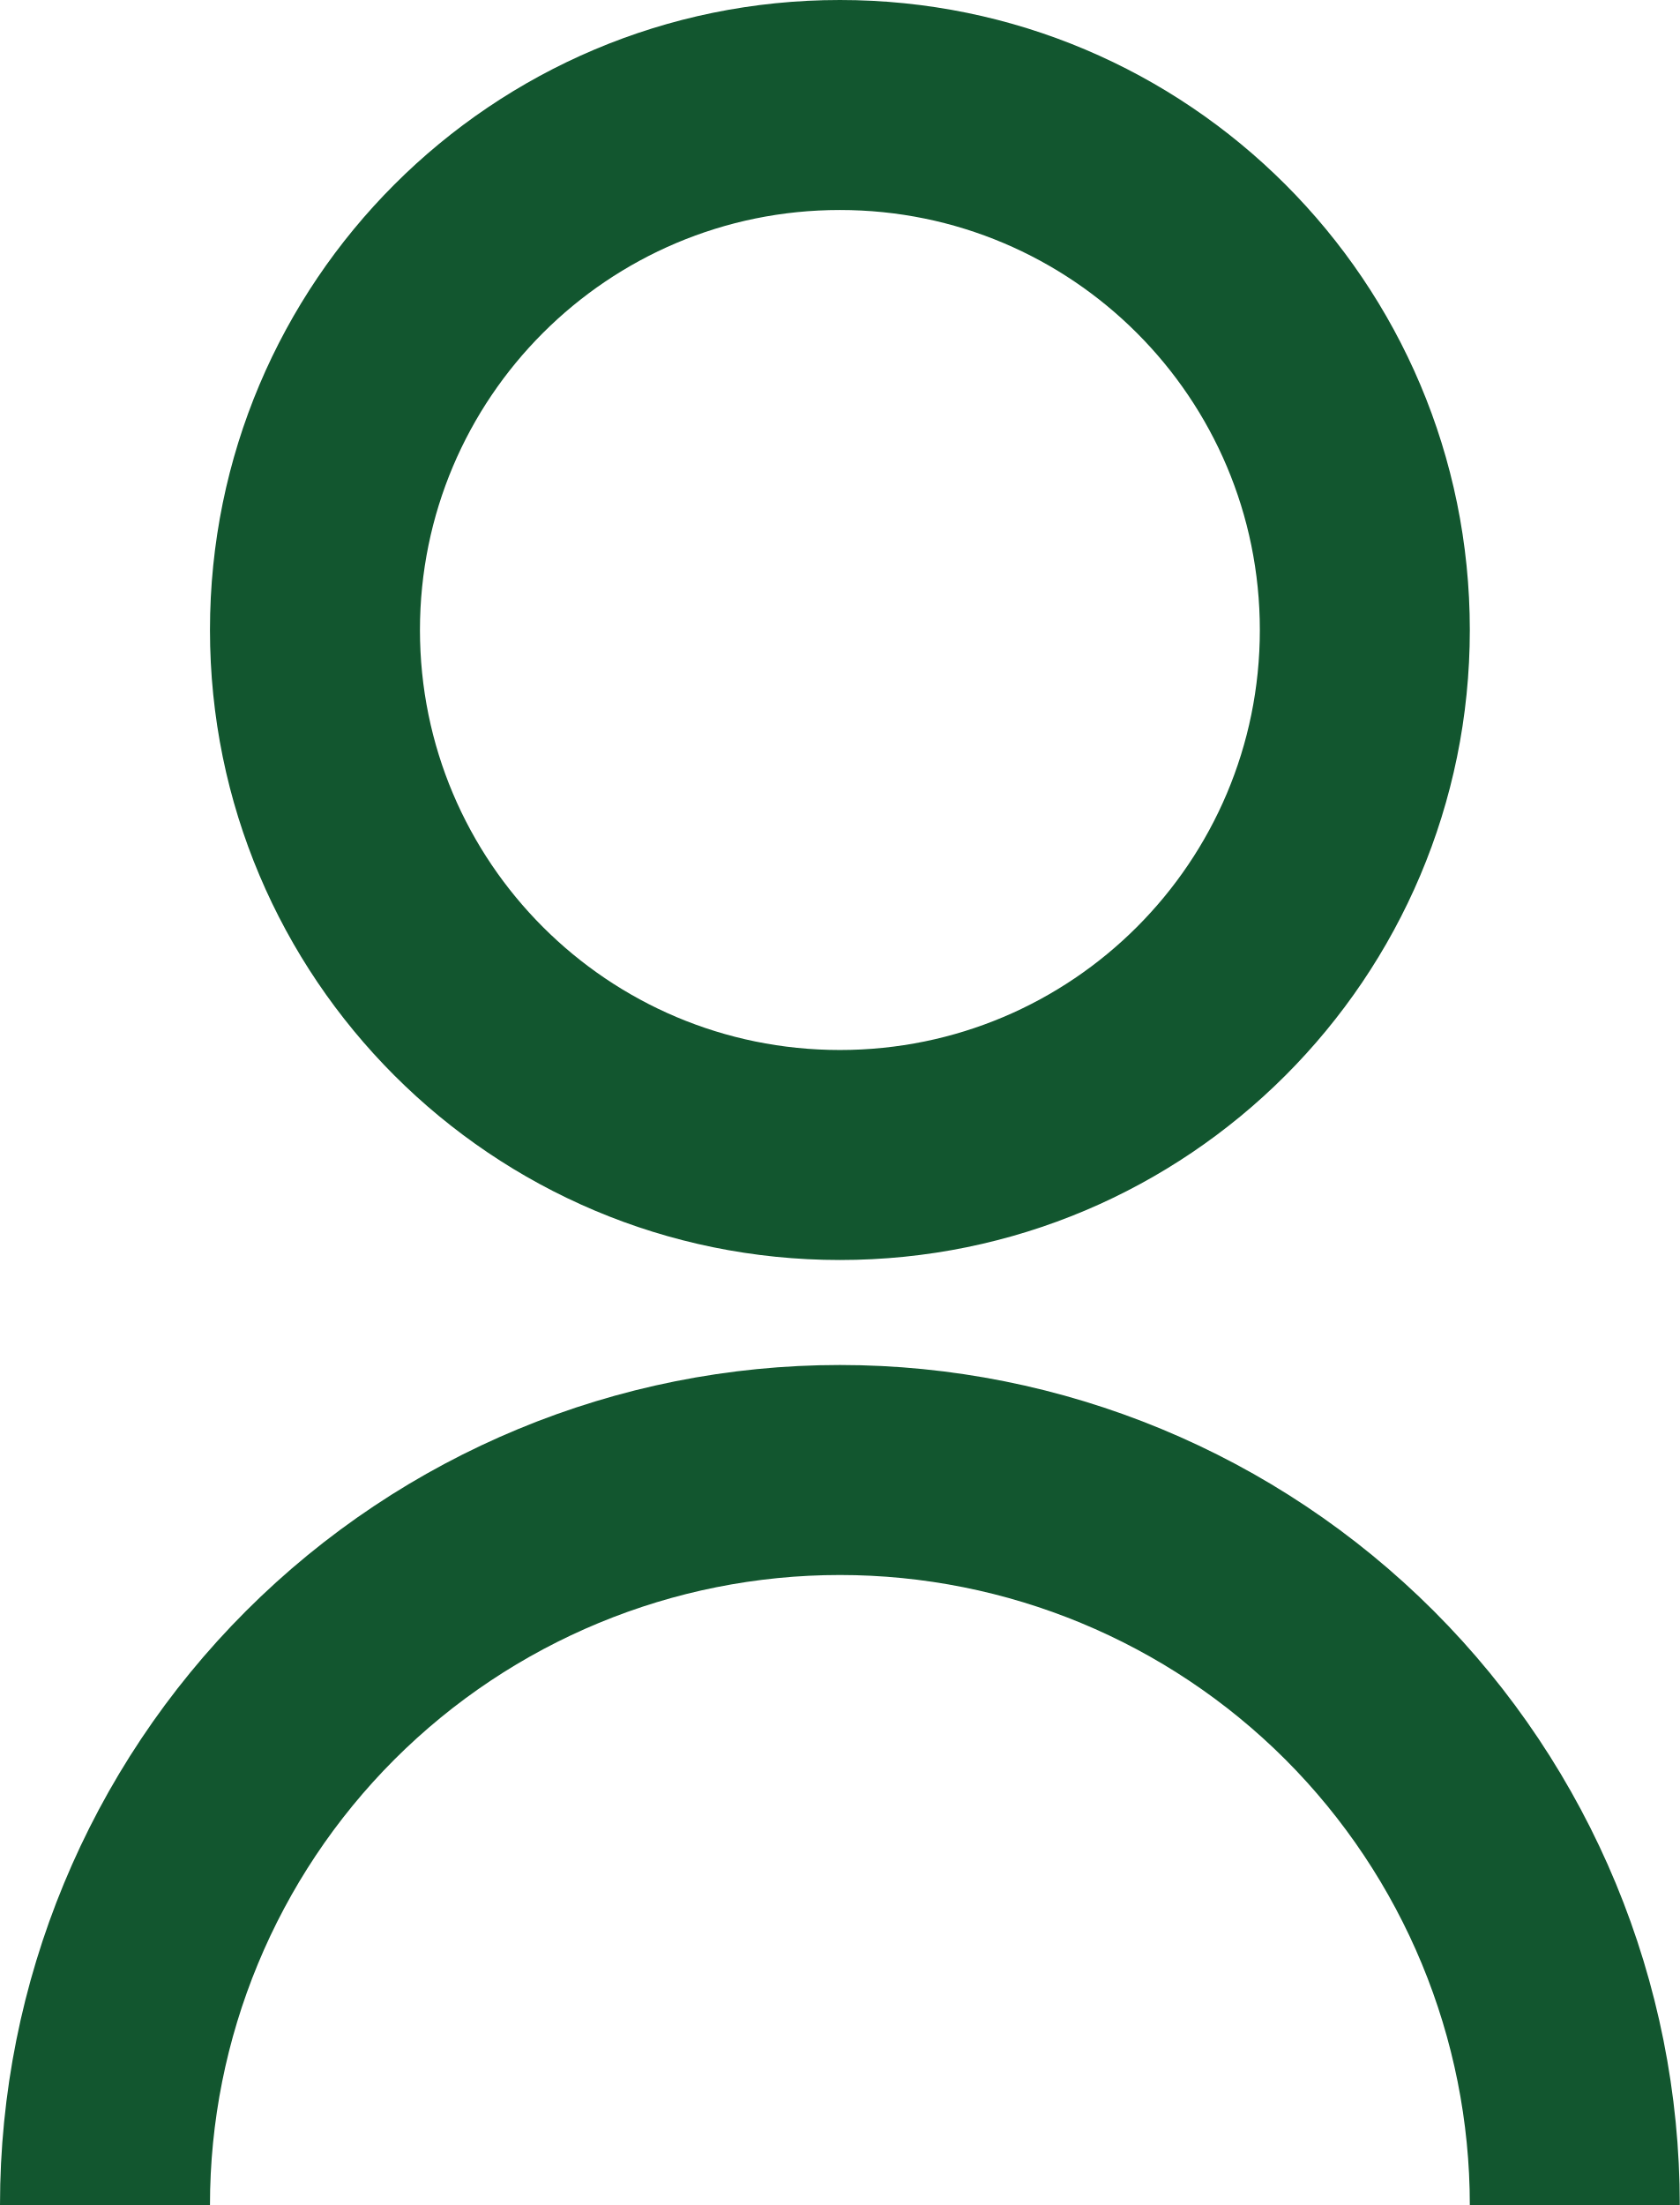
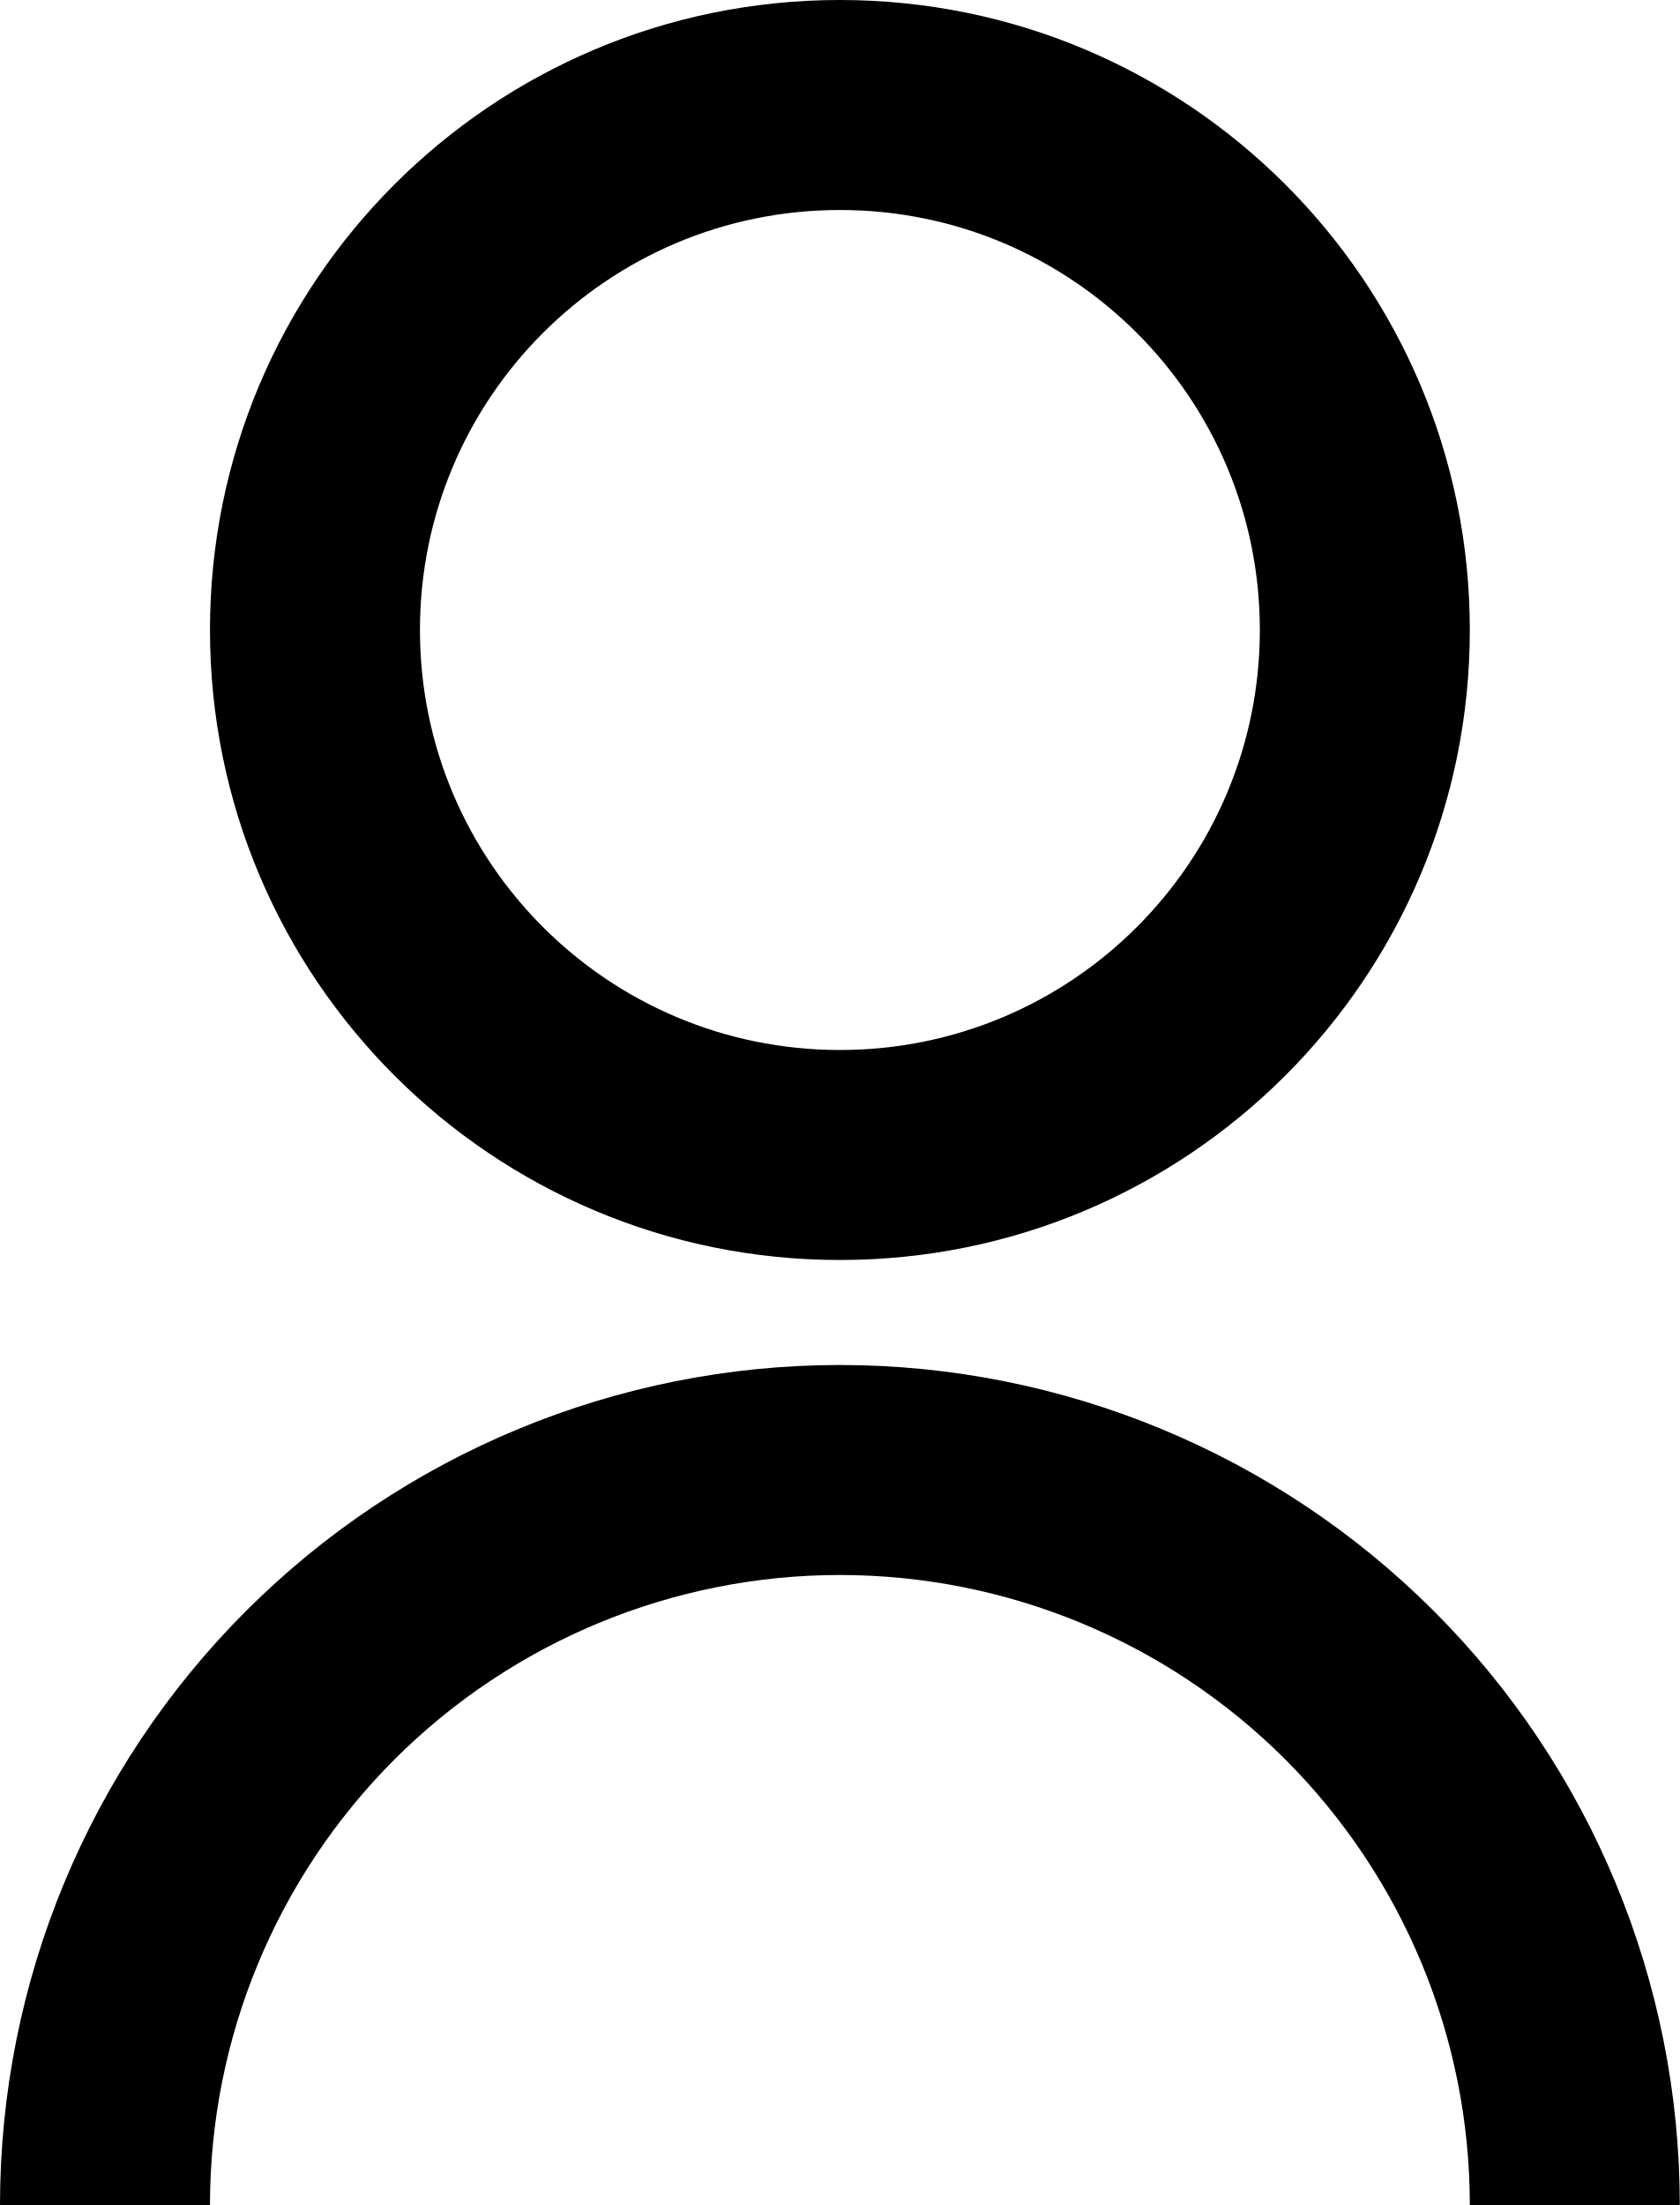
<svg xmlns="http://www.w3.org/2000/svg" width="16" height="21" viewBox="0 0 16 21" fill="none">
-   <path d="M0 21C0 18.878 0.843 16.843 2.343 15.343C3.843 13.843 5.878 13 8 13C10.122 13 12.157 13.843 13.657 15.343C15.157 16.843 16 18.878 16 21H14C14 19.409 13.368 17.883 12.243 16.757C11.117 15.632 9.591 15 8 15C6.409 15 4.883 15.632 3.757 16.757C2.632 17.883 2 19.409 2 21H0ZM8 12C4.685 12 2 9.315 2 6C2 2.685 4.685 0 8 0C11.315 0 14 2.685 14 6C14 9.315 11.315 12 8 12ZM8 10C10.21 10 12 8.21 12 6C12 3.79 10.21 2 8 2C5.79 2 4 3.79 4 6C4 8.21 5.79 10 8 10Z" fill="#12562F" />
+   <path d="M0 21C0 18.878 0.843 16.843 2.343 15.343C3.843 13.843 5.878 13 8 13C10.122 13 12.157 13.843 13.657 15.343C15.157 16.843 16 18.878 16 21H14C14 19.409 13.368 17.883 12.243 16.757C11.117 15.632 9.591 15 8 15C6.409 15 4.883 15.632 3.757 16.757C2.632 17.883 2 19.409 2 21H0ZM8 12C4.685 12 2 9.315 2 6C2 2.685 4.685 0 8 0C11.315 0 14 2.685 14 6C14 9.315 11.315 12 8 12ZM8 10C10.21 10 12 8.21 12 6C12 3.79 10.21 2 8 2C5.79 2 4 3.79 4 6C4 8.21 5.79 10 8 10Z" fill="#000" />
</svg>
